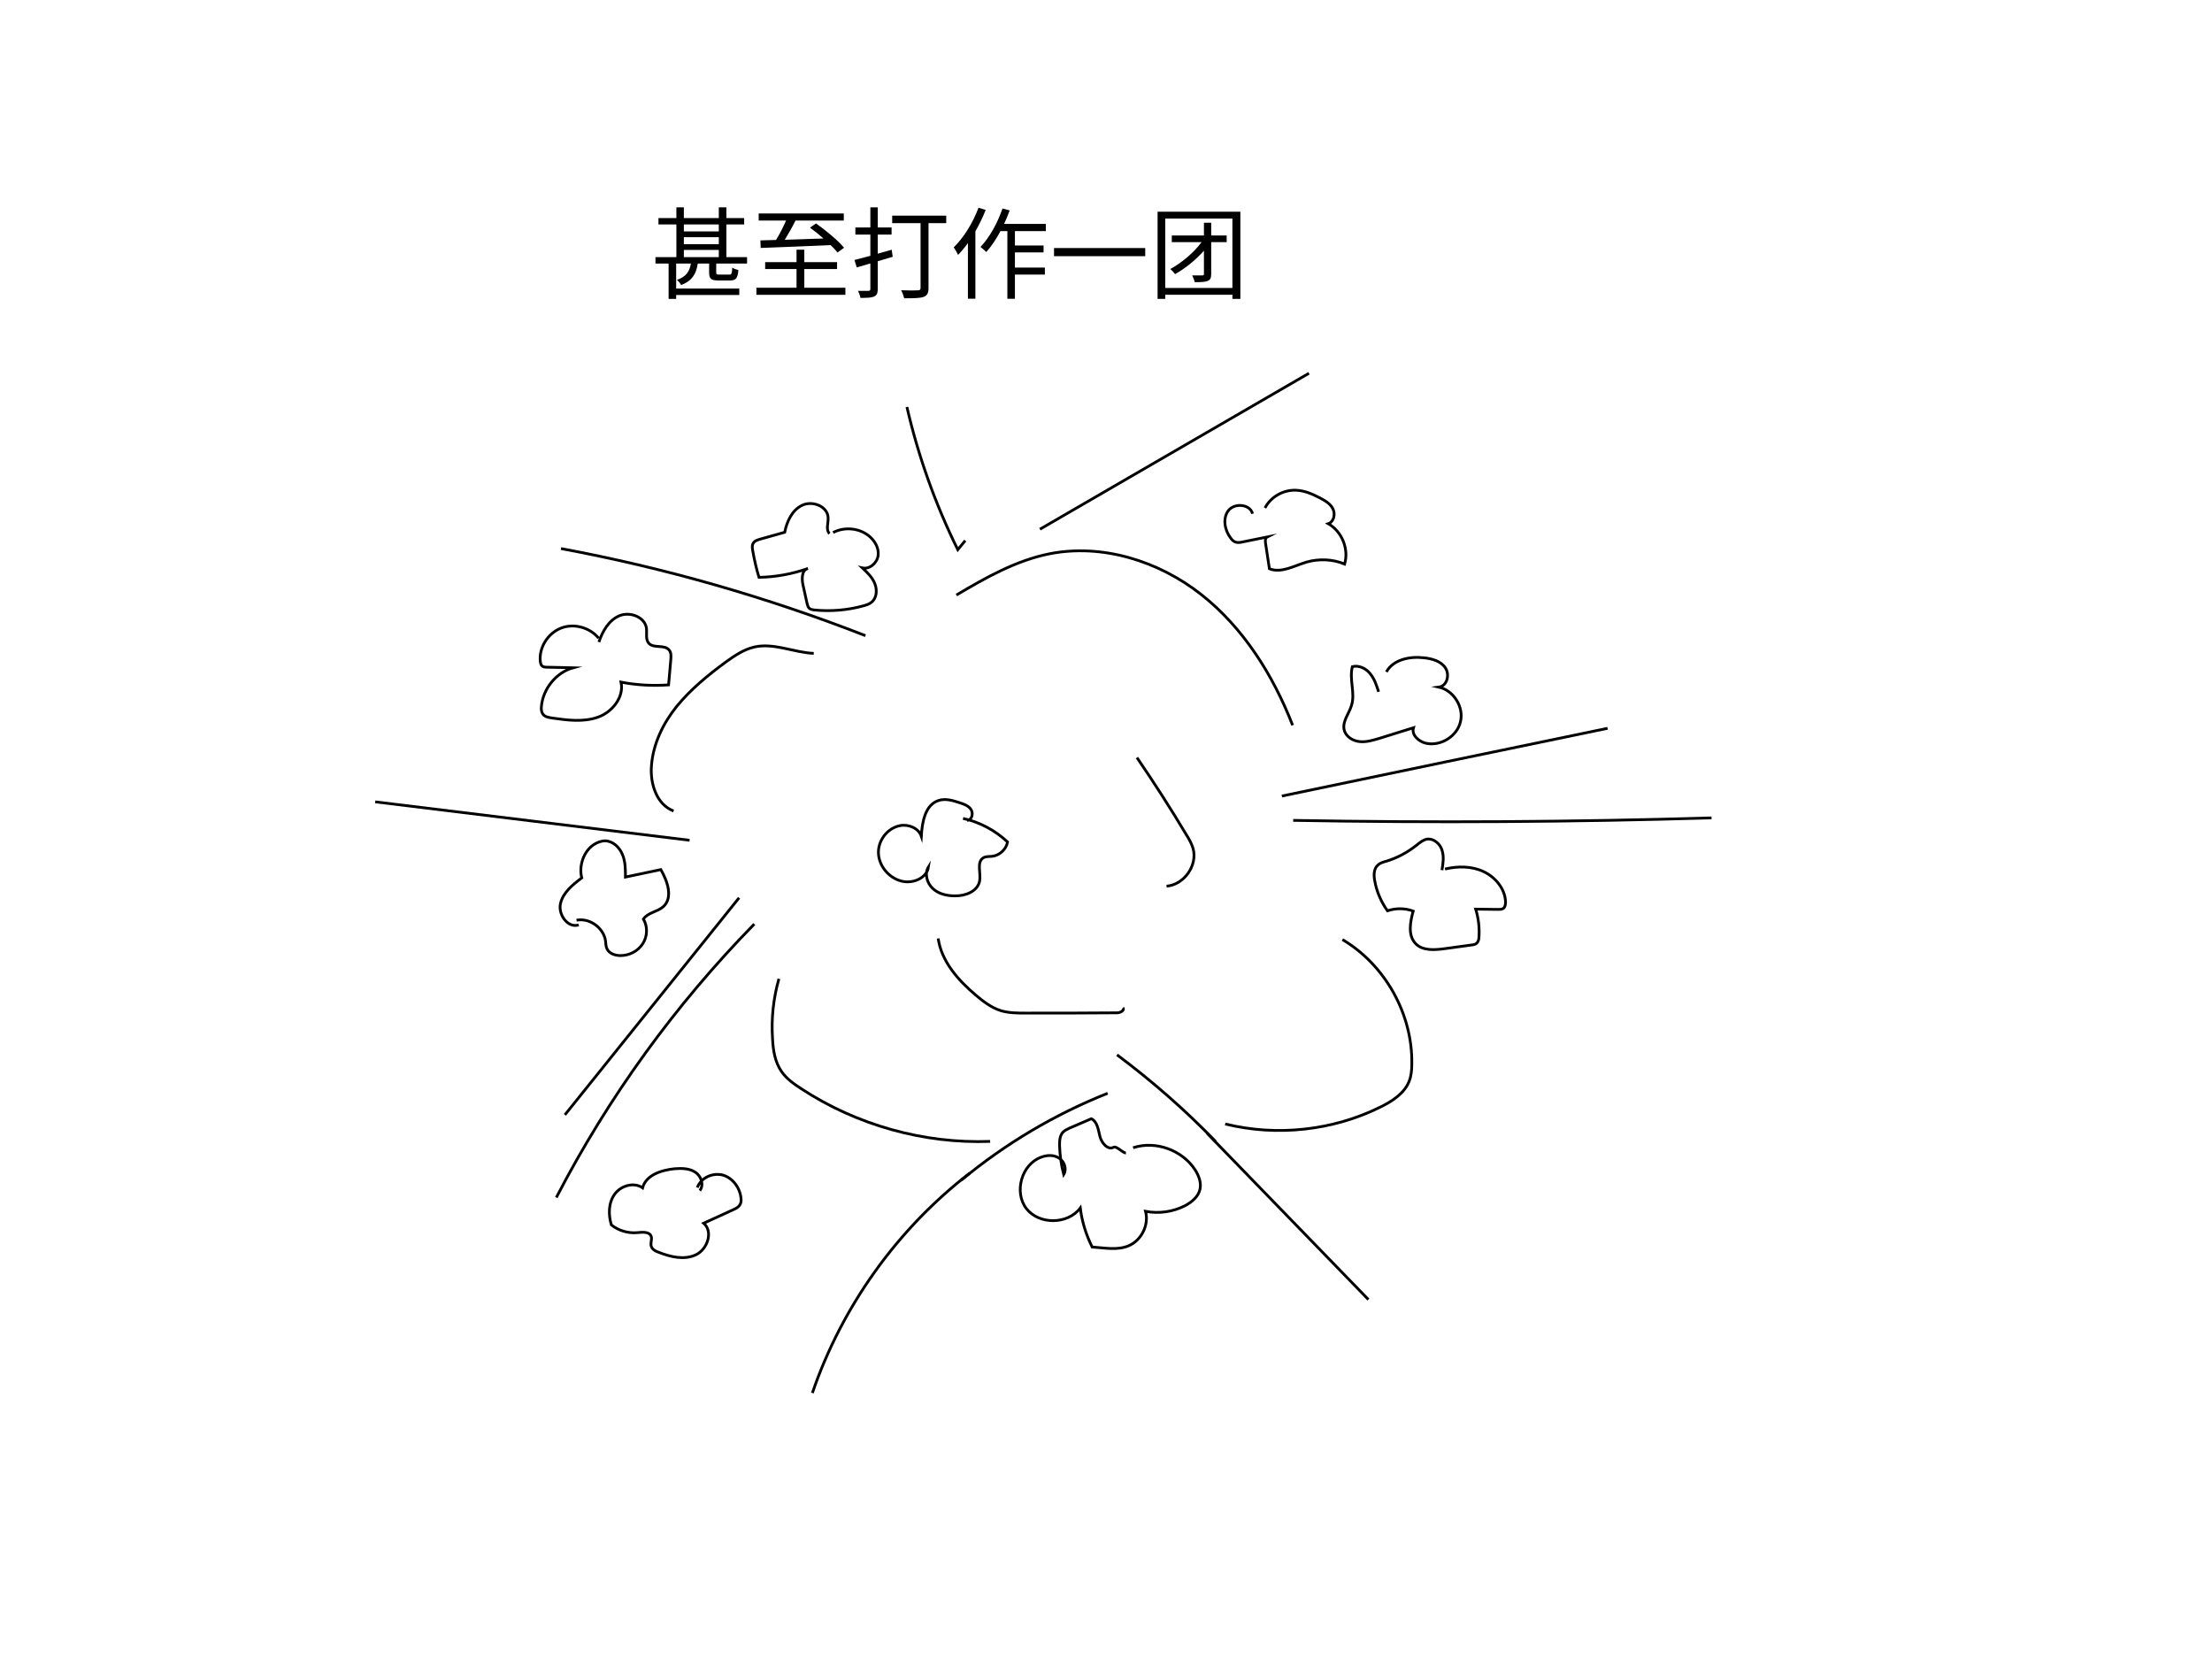
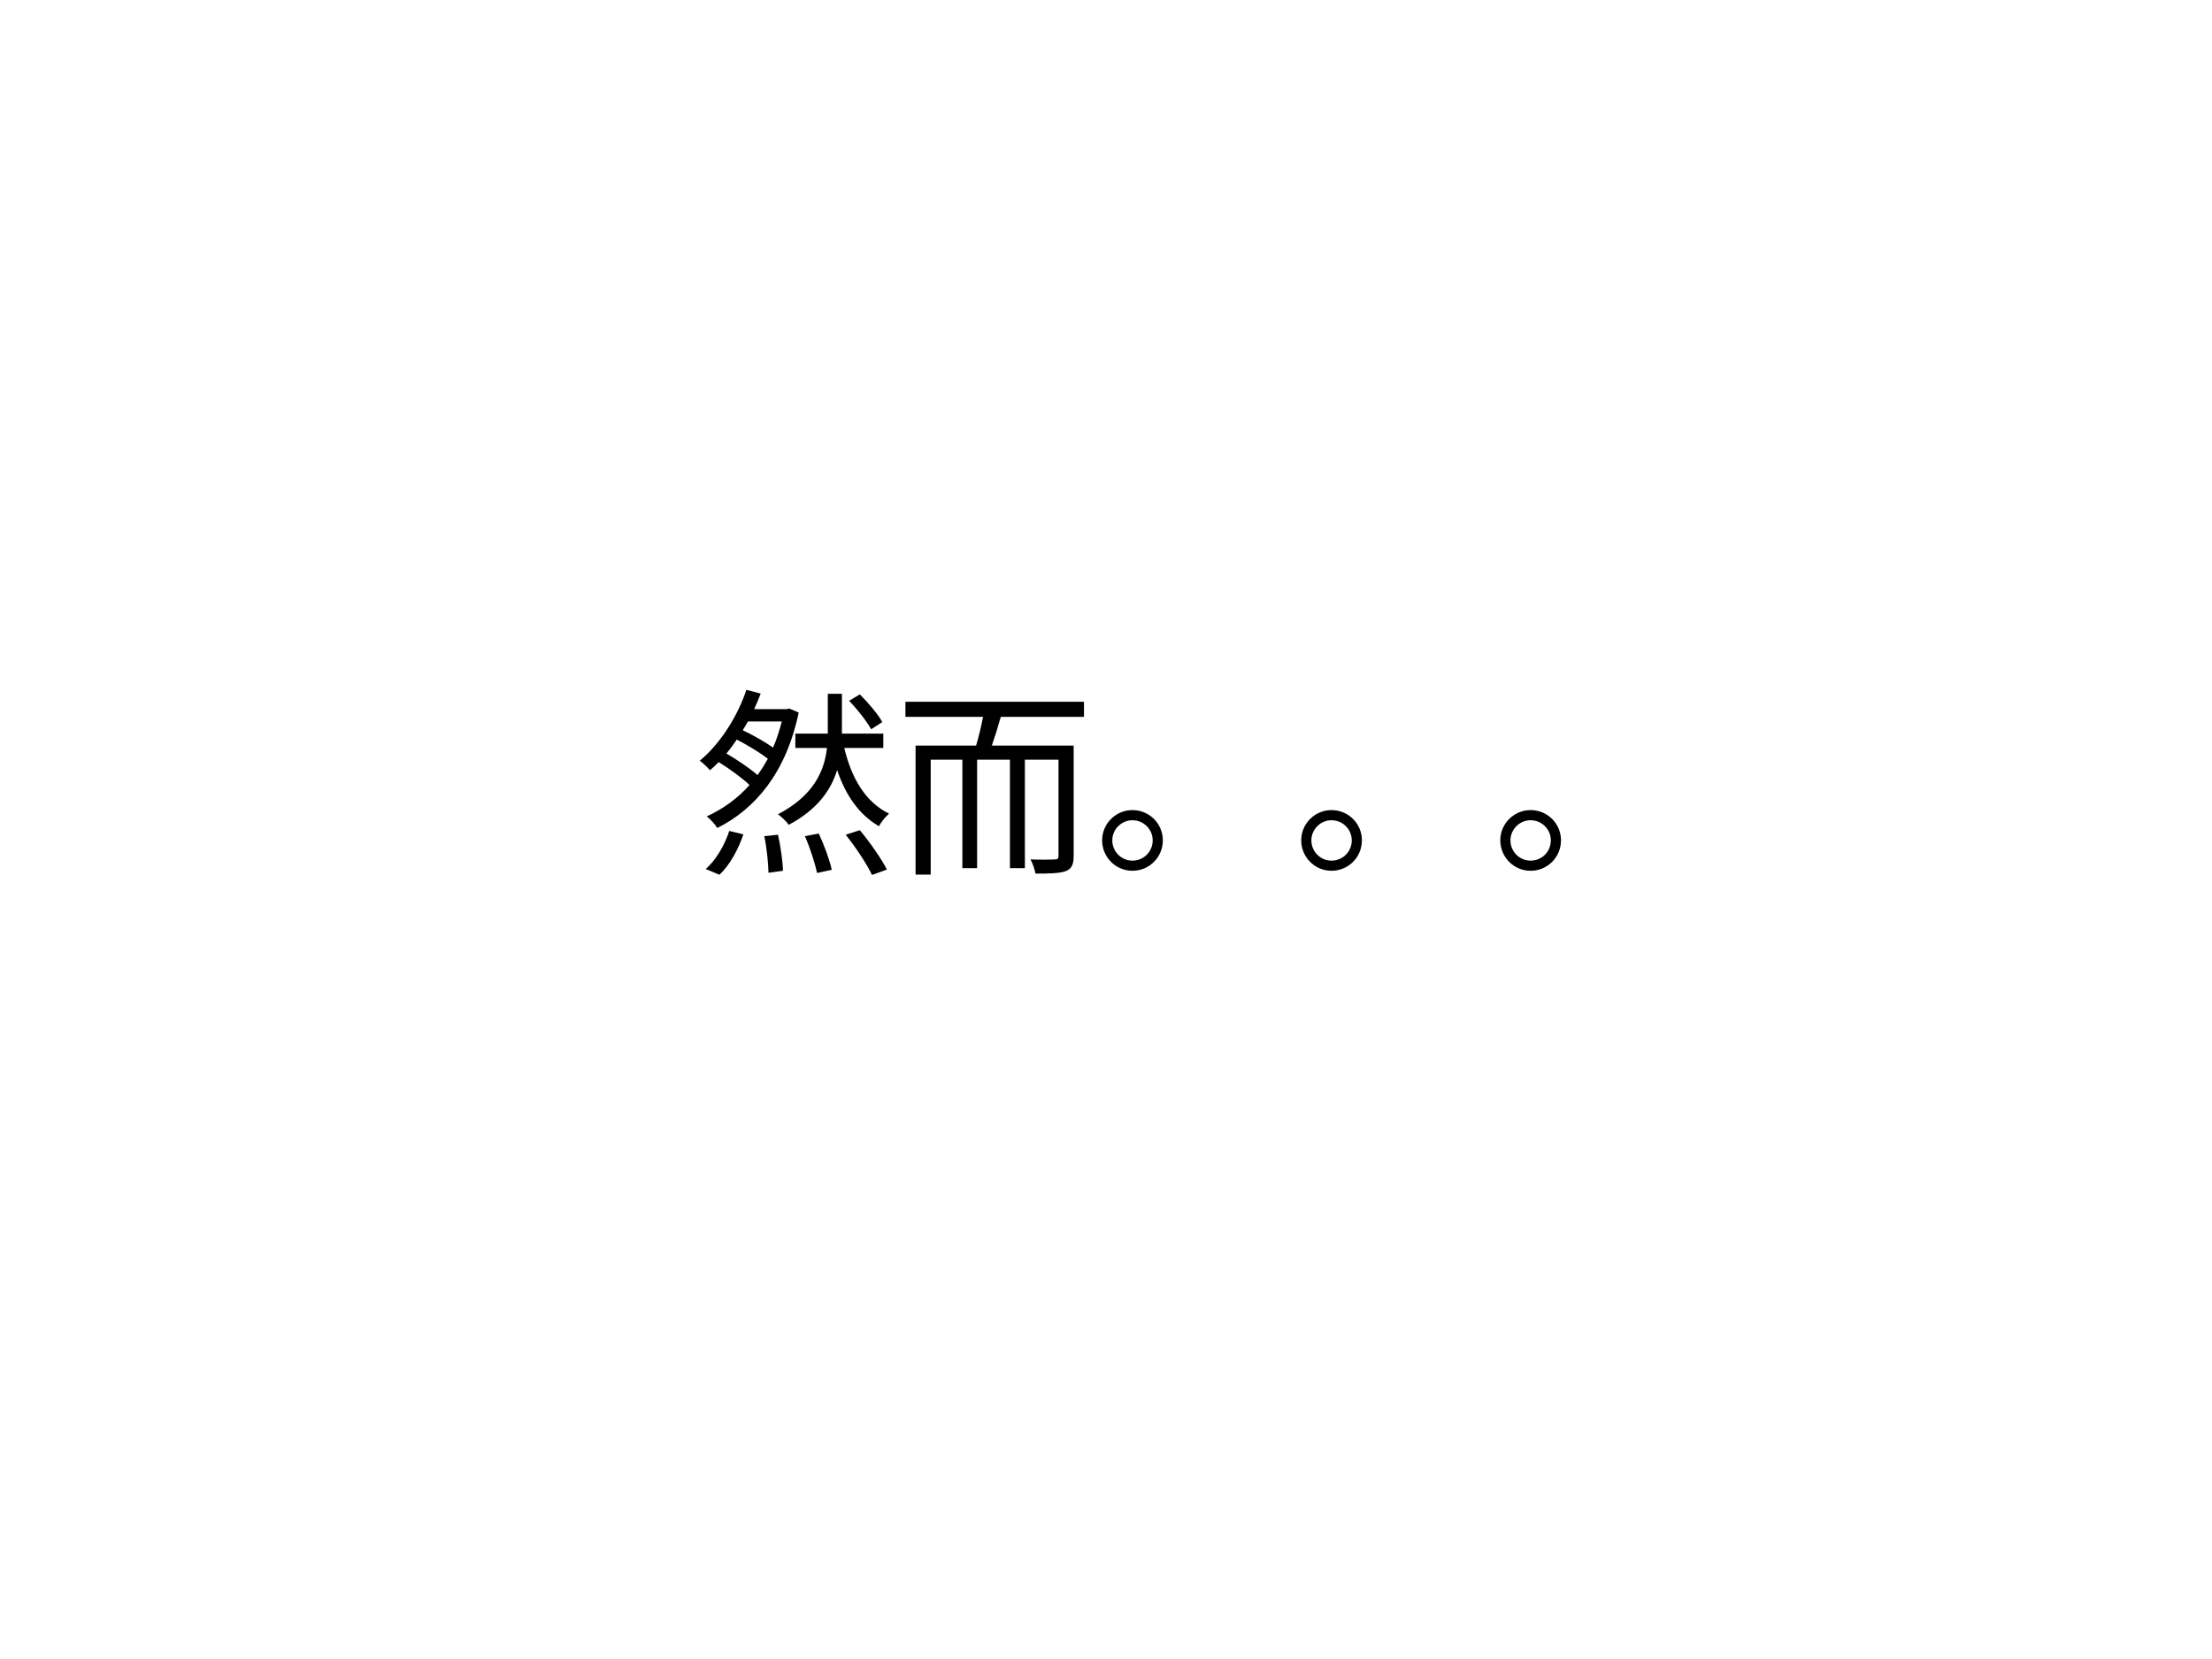
- <svg xmlns="http://www.w3.org/2000/svg" version="1.1" id="page15" x="0px" y="0px" viewBox="0 0 800 600" enable-background="new 0 0 800 600" xml:space="preserve">
-   <path fill="none" stroke="#000000" stroke-miterlimit="10" d="M457.5,183.7c2.1-4,6.6-6.6,11.2-6.4c3.1,0.1,6,1.4,8.7,2.8  c1.9,1,3.8,2.1,4.7,4c0.9,1.9,0.3,4.6-1.7,5.3c4.9,2.8,7.5,9.1,5.9,14.6c-4.3-1.8-9.3-2-13.8-0.7c-4.4,1.3-9.1,4.1-13.4,2.4  c-0.5-3.1-0.9-6.1-1.4-9.2c-0.1-0.8-0.2-1.9,0.6-2.3c-3,0.6-5.9,1.2-8.9,1.8c-0.8,0.2-1.6,0.3-2.4,0.1c-0.8-0.2-1.4-0.8-1.9-1.5  c-2.2-2.8-3-7.2-0.8-10c2.3-2.8,7.8-2.3,8.7,1.2" />
-   <path fill="none" stroke="#000000" stroke-miterlimit="10" d="M501.4,243c2.5-4.5,8.5-5.7,13.6-5.1c2.9,0.3,6.1,1.2,7.7,3.6  c1.7,2.4,0.7,6.6-2.3,7c5.3,1.2,9.1,7.2,7.8,12.5c-1.2,5.3-7.2,9-12.5,7.8c-2.6-0.6-5.3-3-4.5-5.6c-4.1,1.3-8.1,2.5-12.2,3.8  c-2.4,0.7-4.9,1.5-7.4,1.2s-5-1.9-5.5-4.4c-0.6-3,1.8-5.7,2.7-8.7c1.4-4.5-0.9-9.4,0.3-14c2.3-0.6,4.9,0.6,6.4,2.5  c1.6,1.9,2.3,4.2,3.1,6.6" />
-   <path fill="none" stroke="#000000" stroke-miterlimit="10" d="M345.9,215.2c10.6-6.3,21.6-12.5,33.6-14.9  c19.1-3.8,39.5,2.6,54.8,14.6s26.1,29.2,33.2,47.4" />
-   <path fill="none" stroke="#000000" stroke-miterlimit="10" d="M294.3,236.3c-7.2-0.3-14.4-3.9-21.5-2.3c-3.9,0.9-7.2,3.2-10.4,5.5  c-6.4,4.7-12.6,9.8-17.6,15.9c-5,6.2-8.6,13.6-9.2,21.6c-0.5,6.5,1.9,14,8,16.3" />
-   <path fill="none" stroke="#000000" stroke-miterlimit="10" d="M281.7,354c-2,7-2.8,14.4-2.3,21.7c0.2,4.2,0.9,8.5,3.3,11.9  c1.8,2.6,4.4,4.4,7,6.1c20.1,13.2,44.4,20,68.4,19.1" />
-   <path fill="none" stroke="#000000" stroke-miterlimit="10" d="M485.5,339.8c15.5,9.2,25.4,27,25.1,45c0,2.1-0.2,4.2-0.9,6.1  c-1.7,4.5-6.2,7.4-10.5,9.5c-17.2,8.5-37.4,10.7-56.1,6.1" />
-   <path fill="none" stroke="#000000" stroke-miterlimit="10" d="M339.3,339.4c1.2,8.3,7.2,15.1,13.6,20.5c2.7,2.3,5.6,4.5,9,5.6  c3,0.9,6.1,0.9,9.2,0.9c11,0,22,0,33-0.1c1.1,0,2.8-1,2-1.8" />
-   <path fill="none" stroke="#000000" stroke-miterlimit="10" d="M411.2,274c6.2,9.1,12.2,18.4,17.8,27.8c1,1.6,2,3.3,2.5,5.1  c1.7,6.1-3.3,13.1-9.6,13.6" />
-   <path fill="none" stroke="#000000" stroke-miterlimit="10" d="M301.3,192.6c4-2.1,9.2-1.7,12.8,1.1c2.2,1.7,3.8,4.4,3.5,7.1  s-3,5.2-5.7,4.6c1.8,1.7,3.6,3.4,4.5,5.7c0.9,2.3,0.7,5.2-1.2,6.7c-0.8,0.7-1.9,1-2.9,1.3c-5.8,1.6-11.9,2.1-17.9,1.5  c-0.6-0.1-1.3-0.2-1.7-0.6c-0.5-0.4-0.6-1.1-0.8-1.7c-0.5-2.3-1-4.6-1.5-6.8c-0.5-2.3-0.4-5.4,1.8-5.9c-5.7,2-11.7,3.1-17.7,3.2  c-1-3.2-1.7-6.5-2.3-9.8c-0.1-0.8-0.3-1.7,0.2-2.5c0.5-0.9,1.5-1.2,2.5-1.5c3-0.8,5.9-1.7,8.9-2.5c0.8-4,2.7-8.1,6.4-9.8  c3.7-1.7,9.1,0.4,9.3,4.5c0.1,2-0.9,4.4,0.5,5.8" />
-   <path fill="none" stroke="#000000" stroke-miterlimit="10" d="M216.5,230.8c-3.2-3.9-9-5.5-13.7-3.6c-4.7,1.9-7.9,7-7.4,12  c0.1,0.6,0.2,1.3,0.7,1.7c0.4,0.3,1,0.4,1.6,0.4c3.2,0.1,6.4,0.1,9.6,0.2c-6.2,1.7-11,7.7-11.5,14.1c-0.1,0.9,0,1.9,0.5,2.6  c0.7,1.1,2.2,1.3,3.5,1.5c5.5,0.8,11.2,1.5,16.4-0.3s9.6-7.3,8.4-12.7c5.7,1.1,11.5,1.4,17.2,1c0.3-3,0.5-6,0.8-9.1  c0.1-1.2,0.2-2.6-0.6-3.5c-1.7-2.1-5.5-0.5-7.3-2.4c-1.3-1.4-0.7-3.6-0.9-5.5c-0.6-4.1-6-6.1-9.8-4.5s-6.1,5.6-7.4,9.5" />
-   <path fill="none" stroke="#000000" stroke-miterlimit="10" d="M209.3,334.5c-3.9,1.3-7.5-3.7-6.6-7.7c0.9-4,4.4-6.8,7.7-9.3  c-1.1-4.3,0.6-9.5,4.3-12c1.2-0.8,2.7-1.4,4.2-1.4c2.8,0.1,5.1,2.3,6.2,4.9c1.1,2.6,1.1,5.4,1.1,8.2c4.3-0.9,8.5-1.8,12.8-2.7  c2.4,4.2,4.5,10.1,0.9,13.4c-2.1,1.9-5.6,2.1-7.2,4.5c1.6,2.7,1.5,6.3-0.3,9s-4.9,4.2-8,4.2c-1.9,0-4.1-0.7-4.9-2.5  c-0.4-0.9-0.4-1.8-0.5-2.8c-0.7-4.8-5.8-8.4-10.5-7.5" />
-   <path fill="none" stroke="#000000" stroke-miterlimit="10" d="M349.1,195.5c-0.9,1.1-1.8,2.2-2.7,3.3c-8.1-16.4-14.3-33.8-18.4-51.6  " />
-   <path fill="none" stroke="#000000" stroke-miterlimit="10" d="M376.1,191.4c32.4-18.8,64.9-37.6,97.3-56.4" />
-   <path fill="none" stroke="#000000" stroke-miterlimit="10" d="M522.6,314.3c4.6-1.1,9.6-1.1,13.9,0.9c4.3,2,7.8,6.2,8,10.9  c0,0.9-0.1,2-0.9,2.5c-0.5,0.3-1.2,0.3-1.8,0.3c-2.7,0-5.4-0.1-8.1-0.1c1,3.2,1.4,6.6,1.2,9.9c0,0.9-0.2,1.8-0.8,2.4  c-0.5,0.5-1.3,0.6-2.1,0.7c-3.2,0.4-6.3,0.9-9.5,1.3c-3.7,0.5-8,0.8-10.5-1.8c-2.9-3-2-7.8-0.9-11.8c-3-1.1-6.3-1.1-9.3-0.1  c-2.3-3.2-3.9-6.9-4.6-10.8c-0.4-2-0.4-4.4,1.1-5.7c0.8-0.8,1.9-1.1,3-1.4c4-1.2,7.7-3.2,11-5.8c1.1-0.9,2.3-1.9,3.7-2.2  c2.4-0.4,4.8,1.6,5.5,3.9c0.8,2.4,0.4,4.9,0,7.3" />
-   <path fill="none" stroke="#000000" stroke-miterlimit="10" d="M409.8,415.1c8.2-2.7,17.9,0.9,22.5,8.1c1.3,2.1,2.2,4.5,1.7,6.9  c-0.6,2.7-3,4.7-5.5,6c-4.3,2.2-9.4,2.9-14.2,2c1.3,4.8-1.4,10.4-6,12.4c-4.1,1.8-8.8,0.8-13.3,0.5c-2.2-4.4-3.7-9.2-4.3-14.1  c-4.5,6-14.9,6.1-19.5,0.2c-4.6-6-1.7-16.1,5.4-18.6c2.1-0.8,4.6-0.9,6.5,0.4c1.9,1.2,2.8,4,1.6,5.9c-0.9-3.5-1.4-7-1.5-10.6  c0-1.7,0.1-3.6,1.3-4.8c0.6-0.6,1.5-1,2.3-1.4c2.6-1.1,5.3-2.3,7.9-3.4c2.2,1.1,2.5,4,3.1,6.4c0.6,2.4,2.9,5.1,5,3.9  c1-0.5,3.3,2.1,4.4,2.1" />
-   <path fill="none" stroke="#000000" stroke-miterlimit="10" d="M252.2,429.5c1.3-3.6,5.6-5.5,9.3-4.5c3.6,1.1,6.2,4.7,6.5,8.5  c0.1,0.8,0,1.6-0.4,2.2c-0.5,0.9-1.5,1.4-2.4,1.8c-3.6,1.6-7.1,3.3-10.7,4.9c3.5,3,1.4,9.4-2.8,11.4s-9.2,0.8-13.5-0.9  c-1.2-0.4-2.4-1.1-2.7-2.3c-0.3-1.1,0.4-2.4,0-3.5c-0.7-1.7-3.1-1.5-5-1.3c-3.3,0.3-6.8-0.7-9.4-2.8c-1.1-3.7-1.1-7.9,1.2-11.1  c2.2-3.1,7-4.5,10.1-2.3c1.2-4.6,6.7-6.4,11.5-6.9c2.6-0.2,5.3-0.2,7.5,1.2c2.2,1.4,3.3,4.6,1.7,6.7" />
-   <path fill="none" stroke="#000000" stroke-miterlimit="10" d="M436.5,409.8c19.5,20.1,38.9,40.1,58.4,60.2" />
-   <path fill="none" stroke="#000000" stroke-miterlimit="10" d="M350.7,424.3c-26.2,20.2-46.2,48.2-56.9,79.5" />
-   <path fill="none" stroke="#000000" stroke-miterlimit="10" d="M267.3,324.7c-21,26.2-42,52.3-63,78.5" />
-   <path fill="none" stroke="#000000" stroke-miterlimit="10" d="M272.8,334.2c-28.6,29.2-52.8,62.6-71.6,98.9" />
-   <path fill="none" stroke="#000000" stroke-miterlimit="10" d="M463.6,287.9c39.3-8.2,78.5-16.4,117.8-24.5" />
-   <path fill="none" stroke="#000000" stroke-miterlimit="10" d="M467.7,296.7c50.4,0.9,100.9,0.6,151.3-0.9" />
-   <path fill="none" stroke="#000000" stroke-miterlimit="10" d="M249.4,303.9c-37.9-4.6-75.8-9.3-113.7-13.9" />
-   <path fill="none" stroke="#000000" stroke-miterlimit="10" d="M313,229.9c-35.6-13.9-72.5-24.5-110.1-31.5" />
-   <path fill="none" stroke="#000000" stroke-miterlimit="10" d="M347.7,426.8c15.9-13.2,33.8-23.8,52.9-31.4" />
-   <path fill="none" stroke="#000000" stroke-miterlimit="10" d="M439.7,412.9c-11-11.4-23-21.9-35.7-31.4" />
-   <path fill="none" stroke="#000000" stroke-miterlimit="10" d="M348.3,296c6,1.3,11.6,4.3,16.1,8.5c-0.5,2.7-2.9,4.9-5.6,5.2  c-1.1,0.1-2.2,0-3.1,0.5c-2.6,1.5-0.9,5.5-1.4,8.4c-0.7,3.8-5.2,5.5-9,5.4c-2.9,0-5.9-0.7-8-2.7s-3-5.4-1.5-7.8  c-0.6,4.2-5.9,6.3-10,5.1c-4.4-1.2-7.9-5.4-8.1-10c-0.2-4.6,3.2-9.1,7.8-10c3.1-0.6,6.7,0.9,7.7,3.8c0.3-5.1,1.4-11.4,6.3-12.9  c2.4-0.8,5.1,0,7.5,0.8c1.6,0.5,3.3,1.1,4.2,2.5c0.9,1.4,0.3,3.8-1.4,3.9" />
-   <text transform="matrix(1 0 0 1 235.6226 105.2195)" font-family="'YouYuan'" font-size="36px">甚至打作一团</text>
+ <svg xmlns="http://www.w3.org/2000/svg" version="1.1" id="page11" x="0px" y="0px" viewBox="0 0 800 600" enable-background="new 0 0 800 600" xml:space="preserve">
+   <text transform="matrix(1 0 0 1 251.5696 310.5398)" font-family="'YouYuan'" font-size="72px">然而。。。</text>
</svg>
